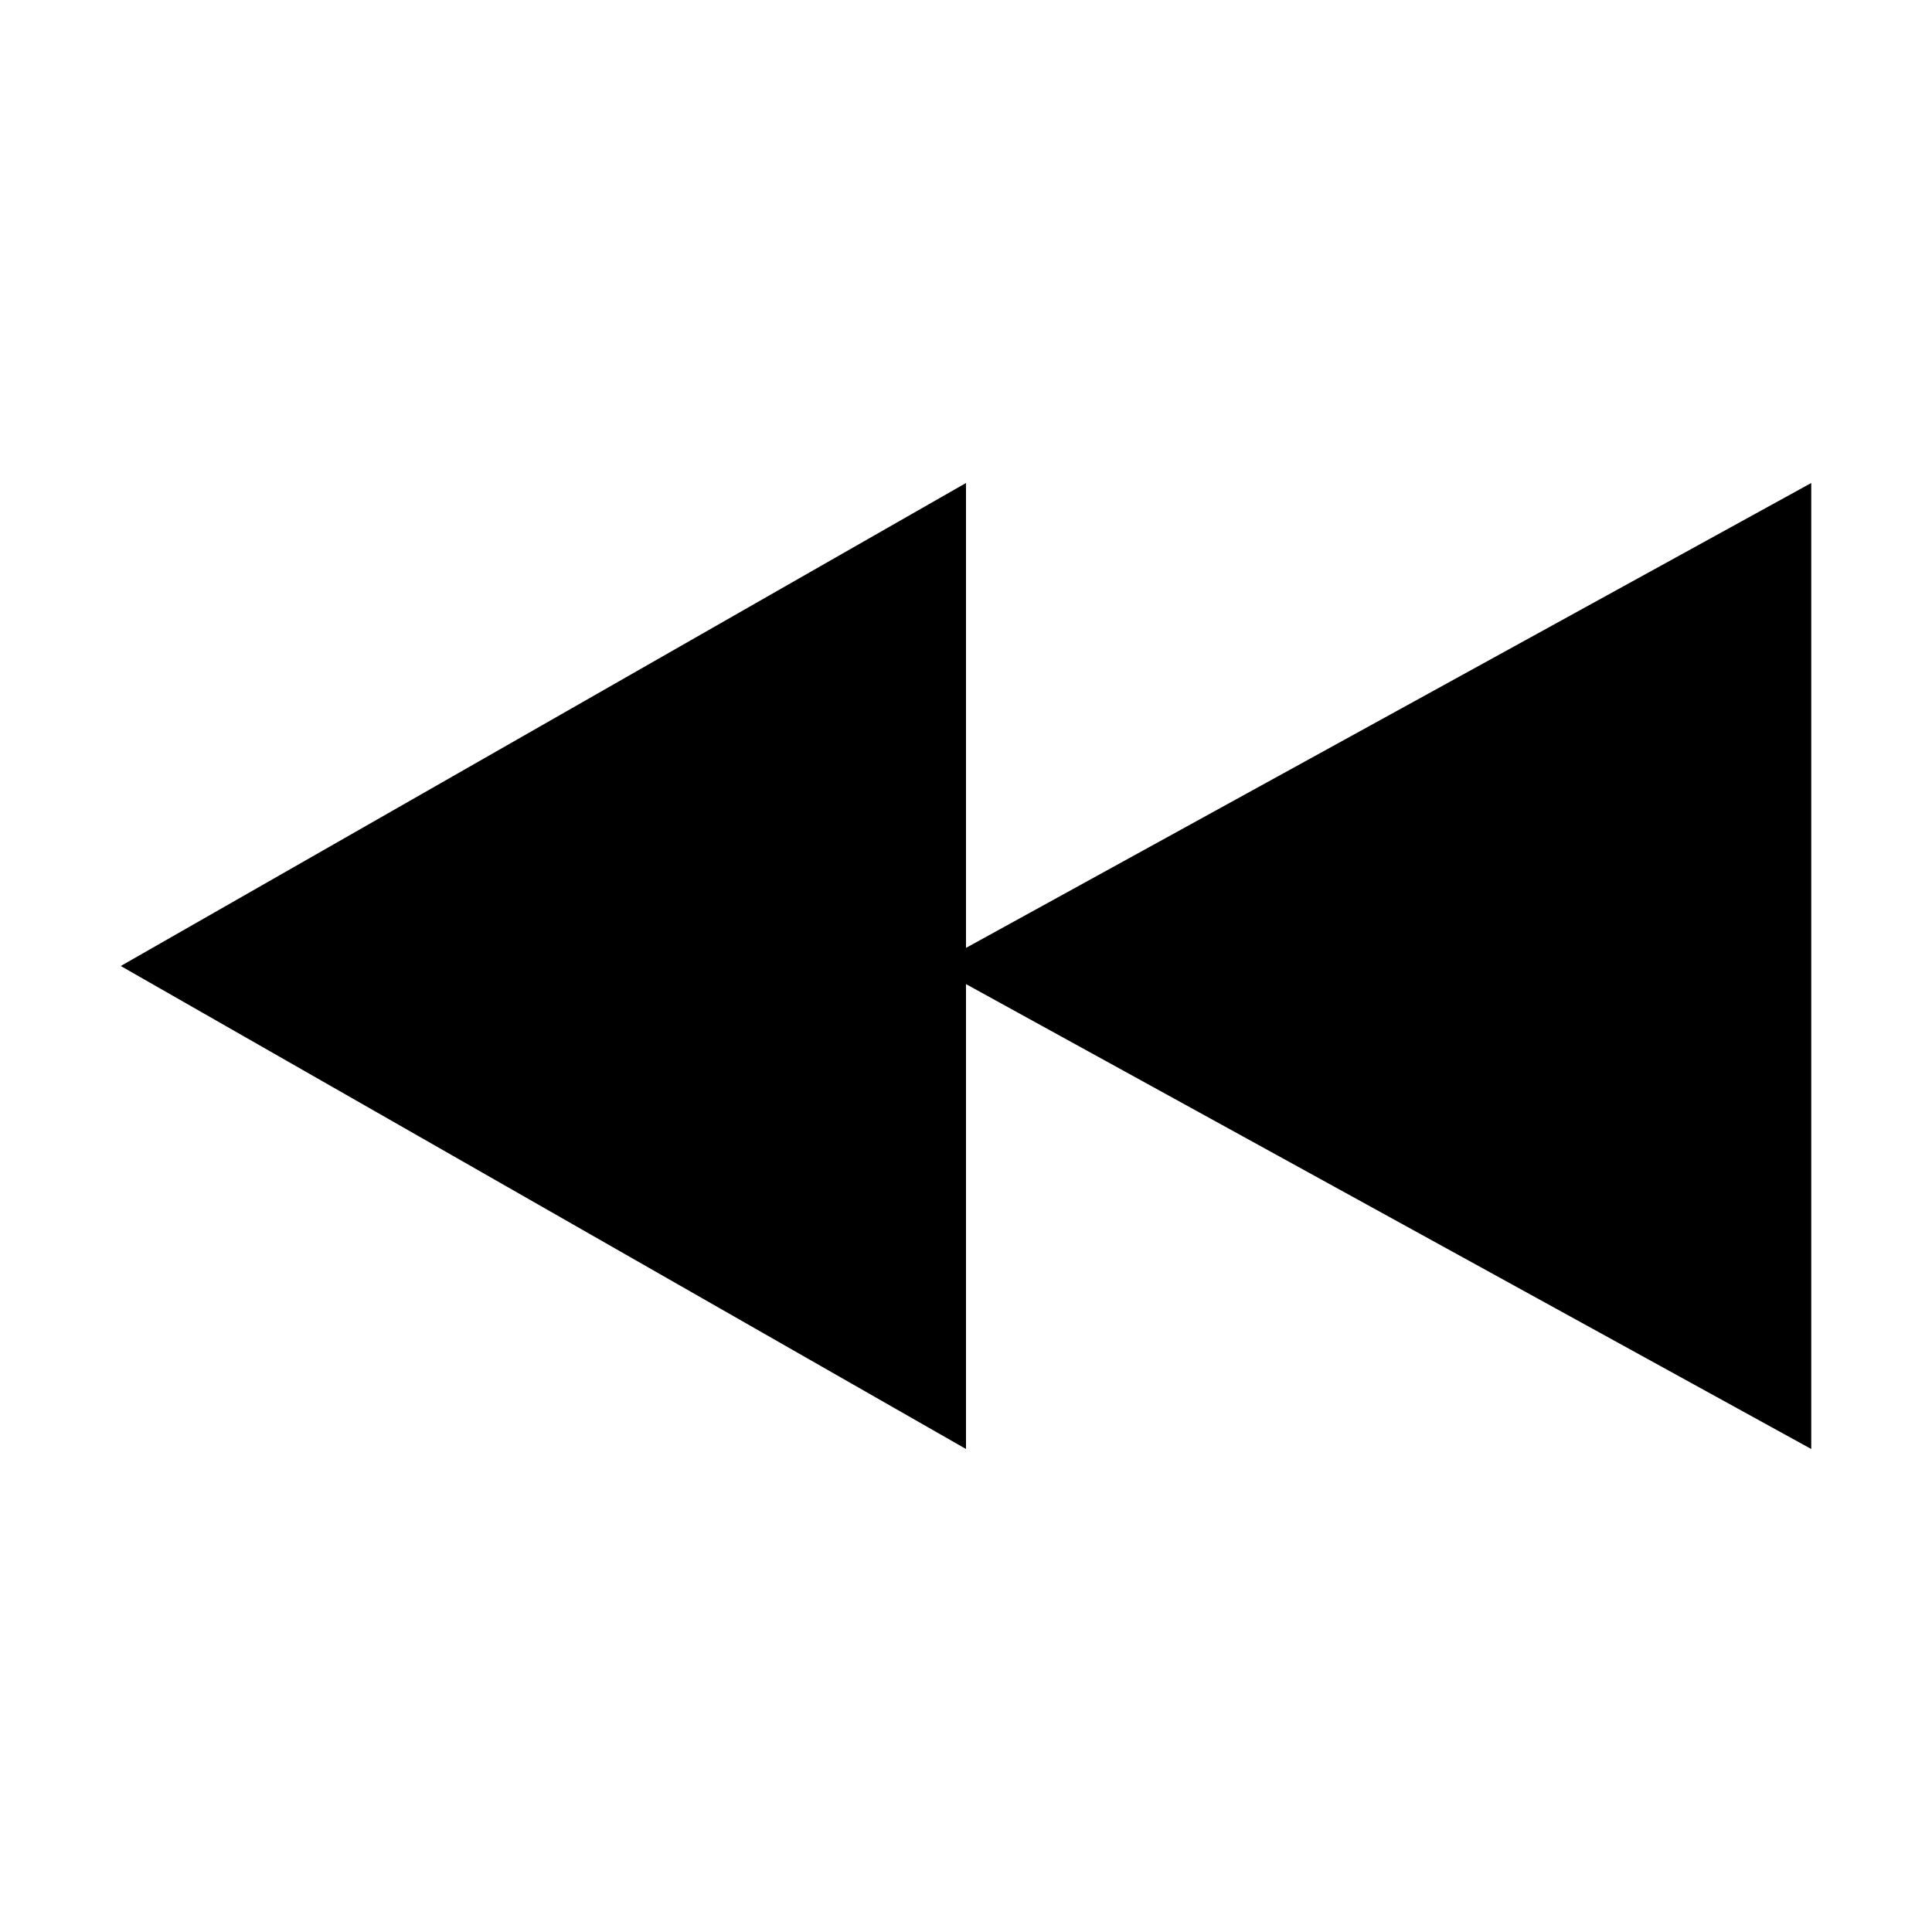
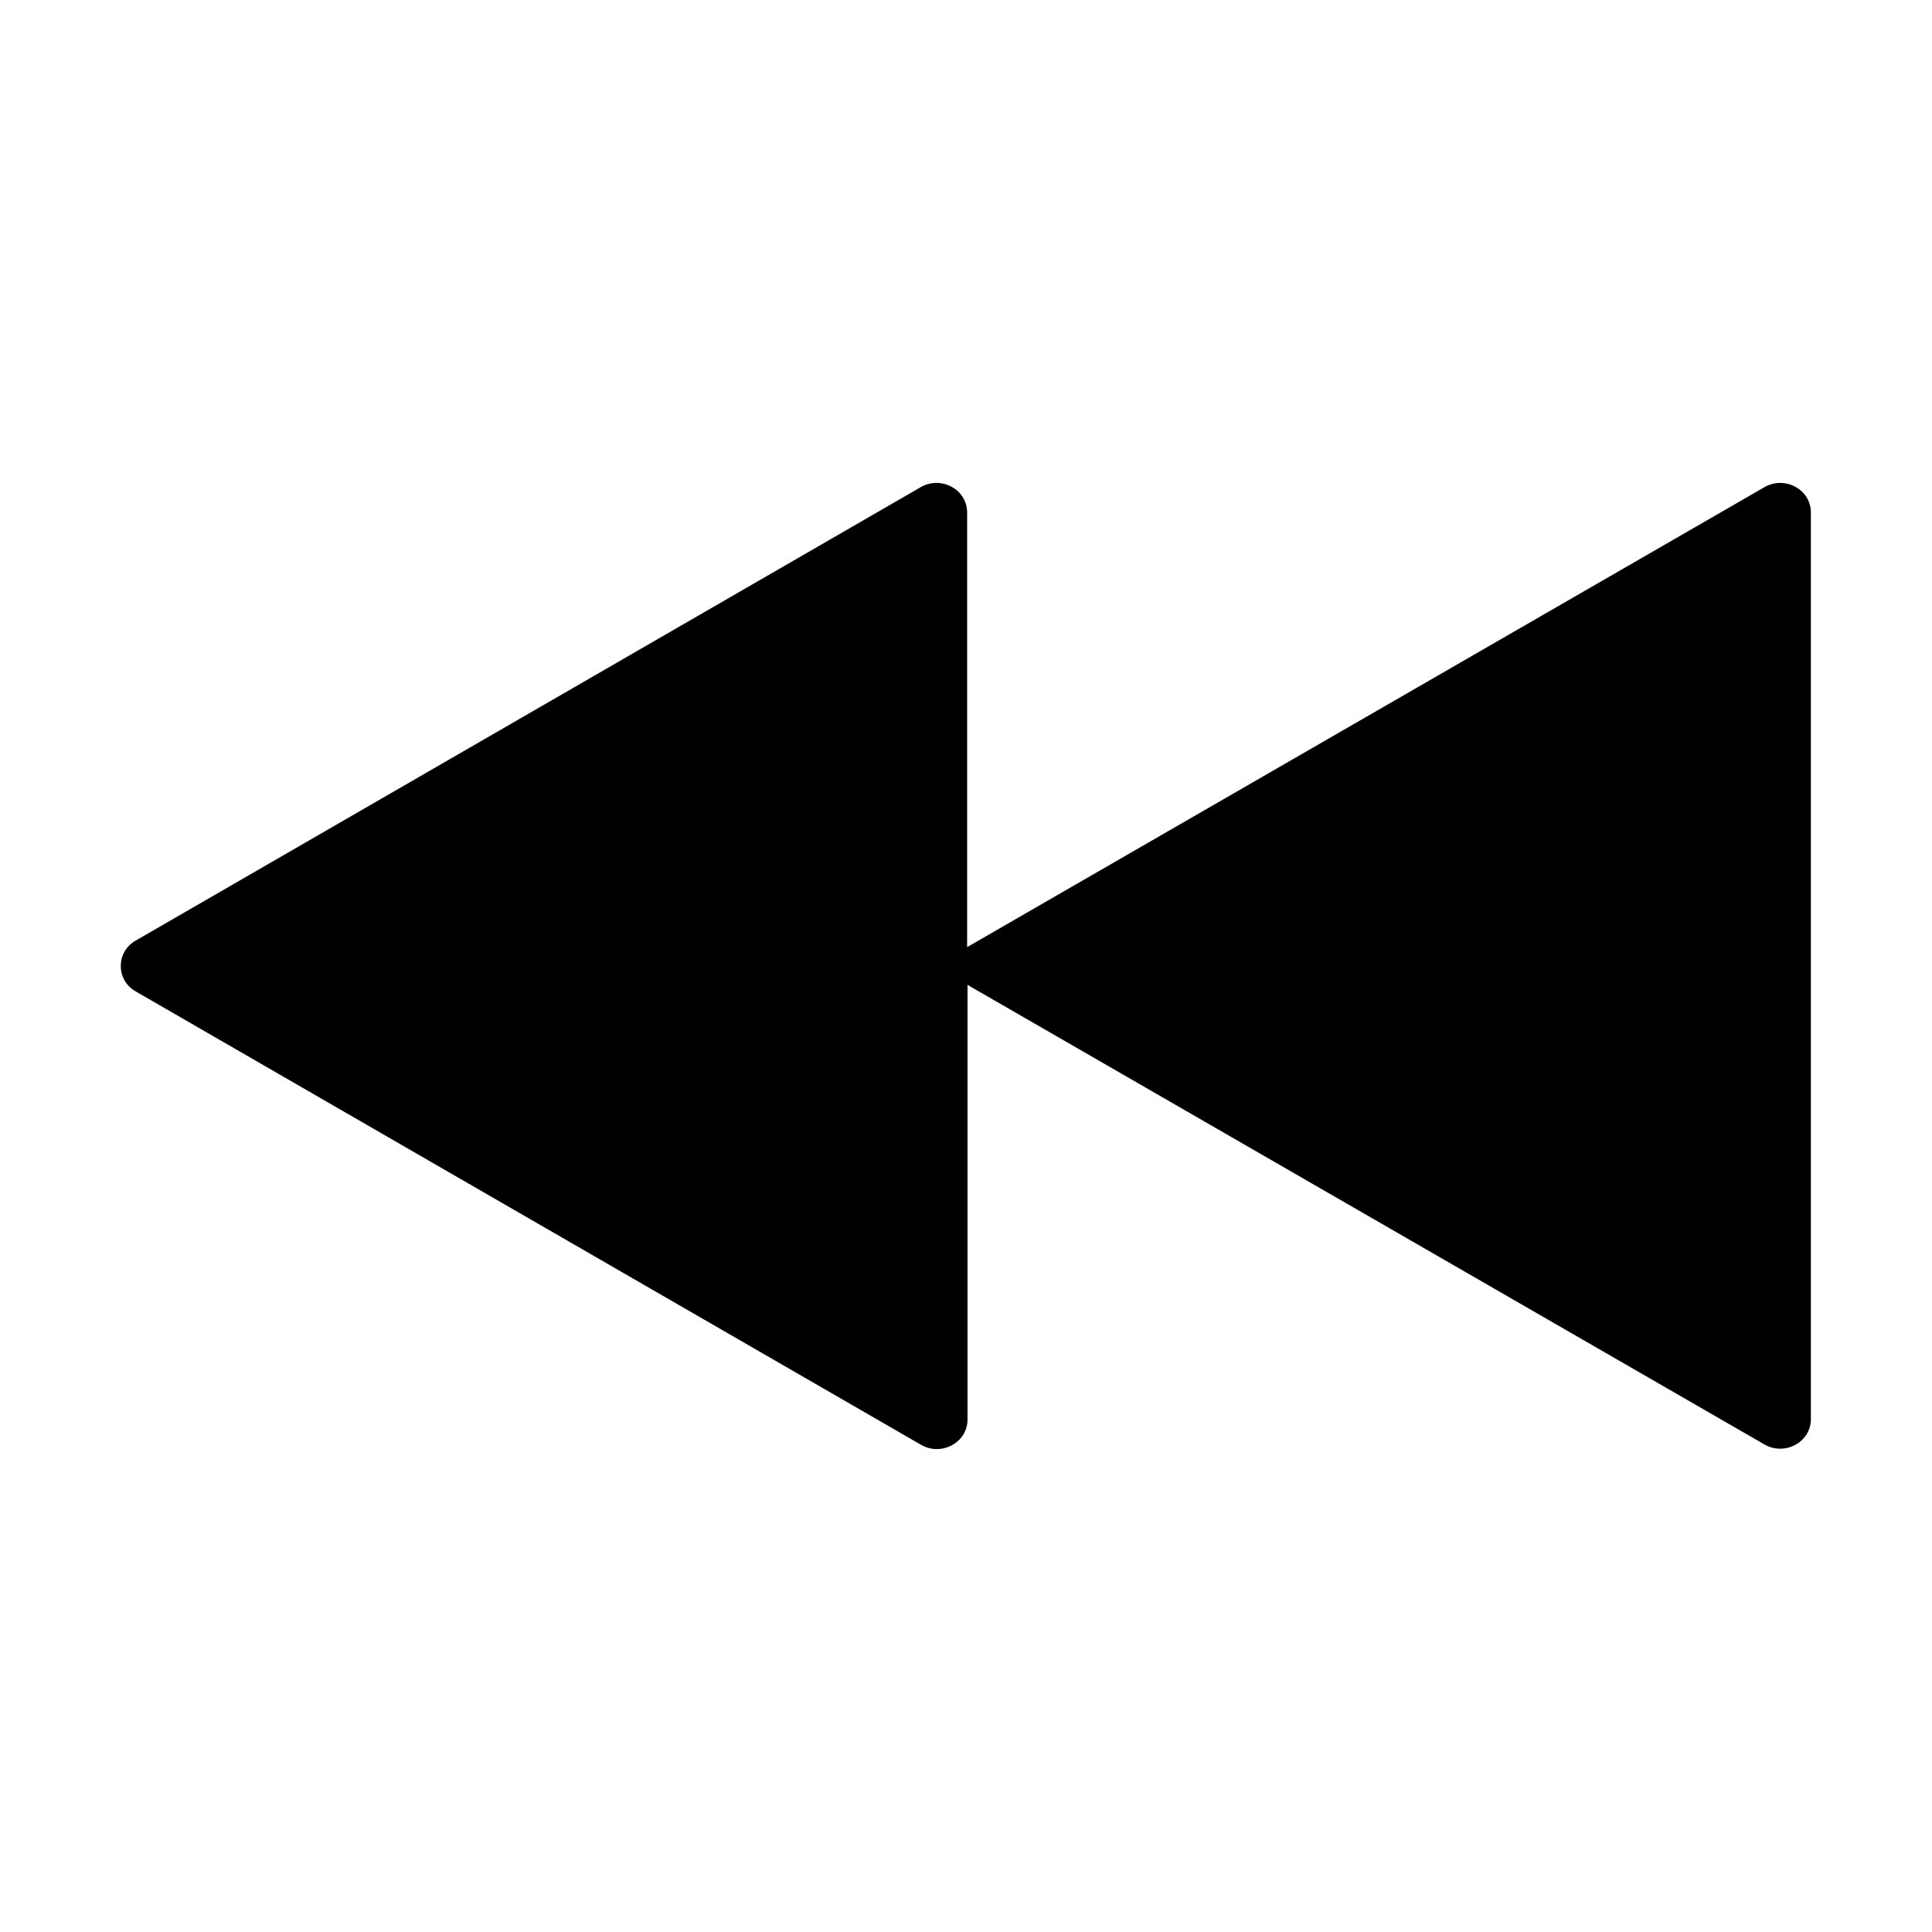
- <svg xmlns="http://www.w3.org/2000/svg" version="1.1" id="Layer_1" x="0px" y="0px" width="512px" height="512px" viewBox="0 0 512 512" style="enable-background:new 0 0 512 512;" xml:space="preserve">
-   <path d="M256,128L32,256l224,128V260.8L480,384V128L256,251.2V128L256,128z" />
+ <svg xmlns="http://www.w3.org/2000/svg" version="1.1" id="Layer_1" x="0px" y="0px" viewBox="0 0 512 512" style="enable-background:new 0 0 512 512;" xml:space="preserve">
+   <path d="M35.9,249.3L244,129.1c5.4-3.1,12.3,0.6,12.3,6.7V251l211.3-121.9c5.4-3.1,12.3,0.6,12.3,6.7v240.3c0,6.1-6.9,9.8-12.3,6.7  L256.4,261v115.2c0,6.1-6.9,9.8-12.3,6.7L35.9,262.7C30.7,259.7,30.7,252.3,35.9,249.3z" />
</svg>
